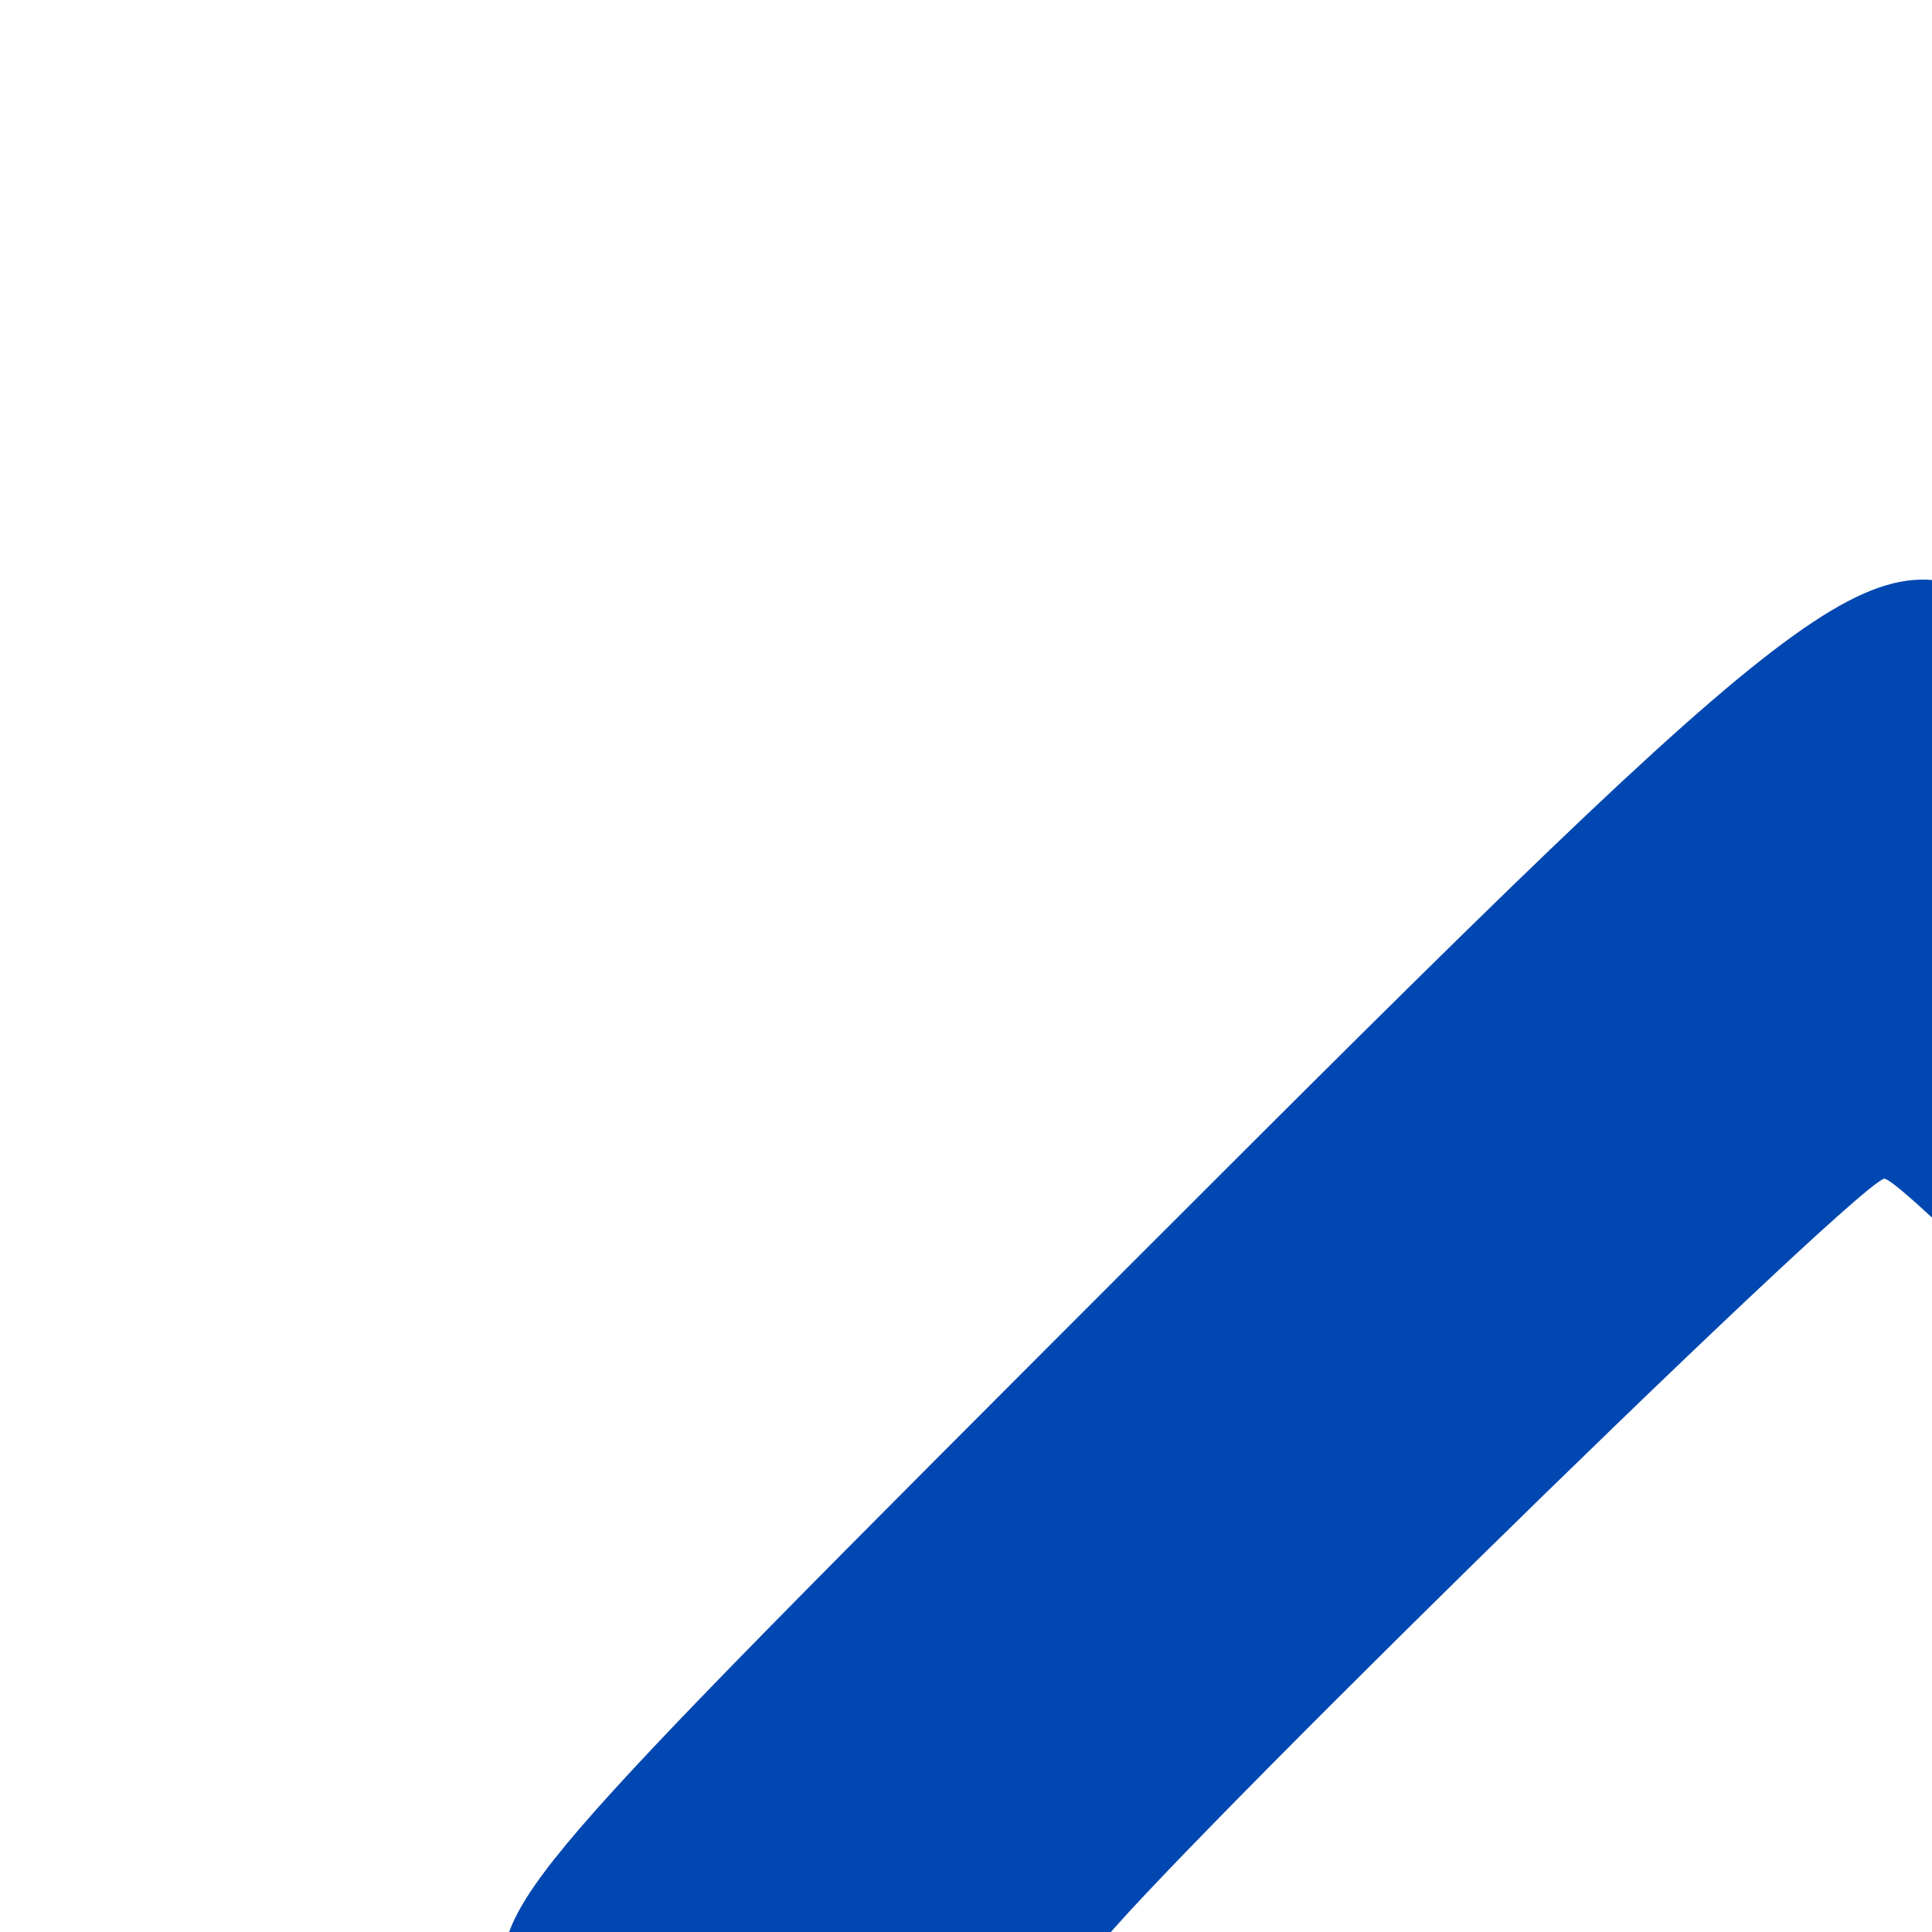
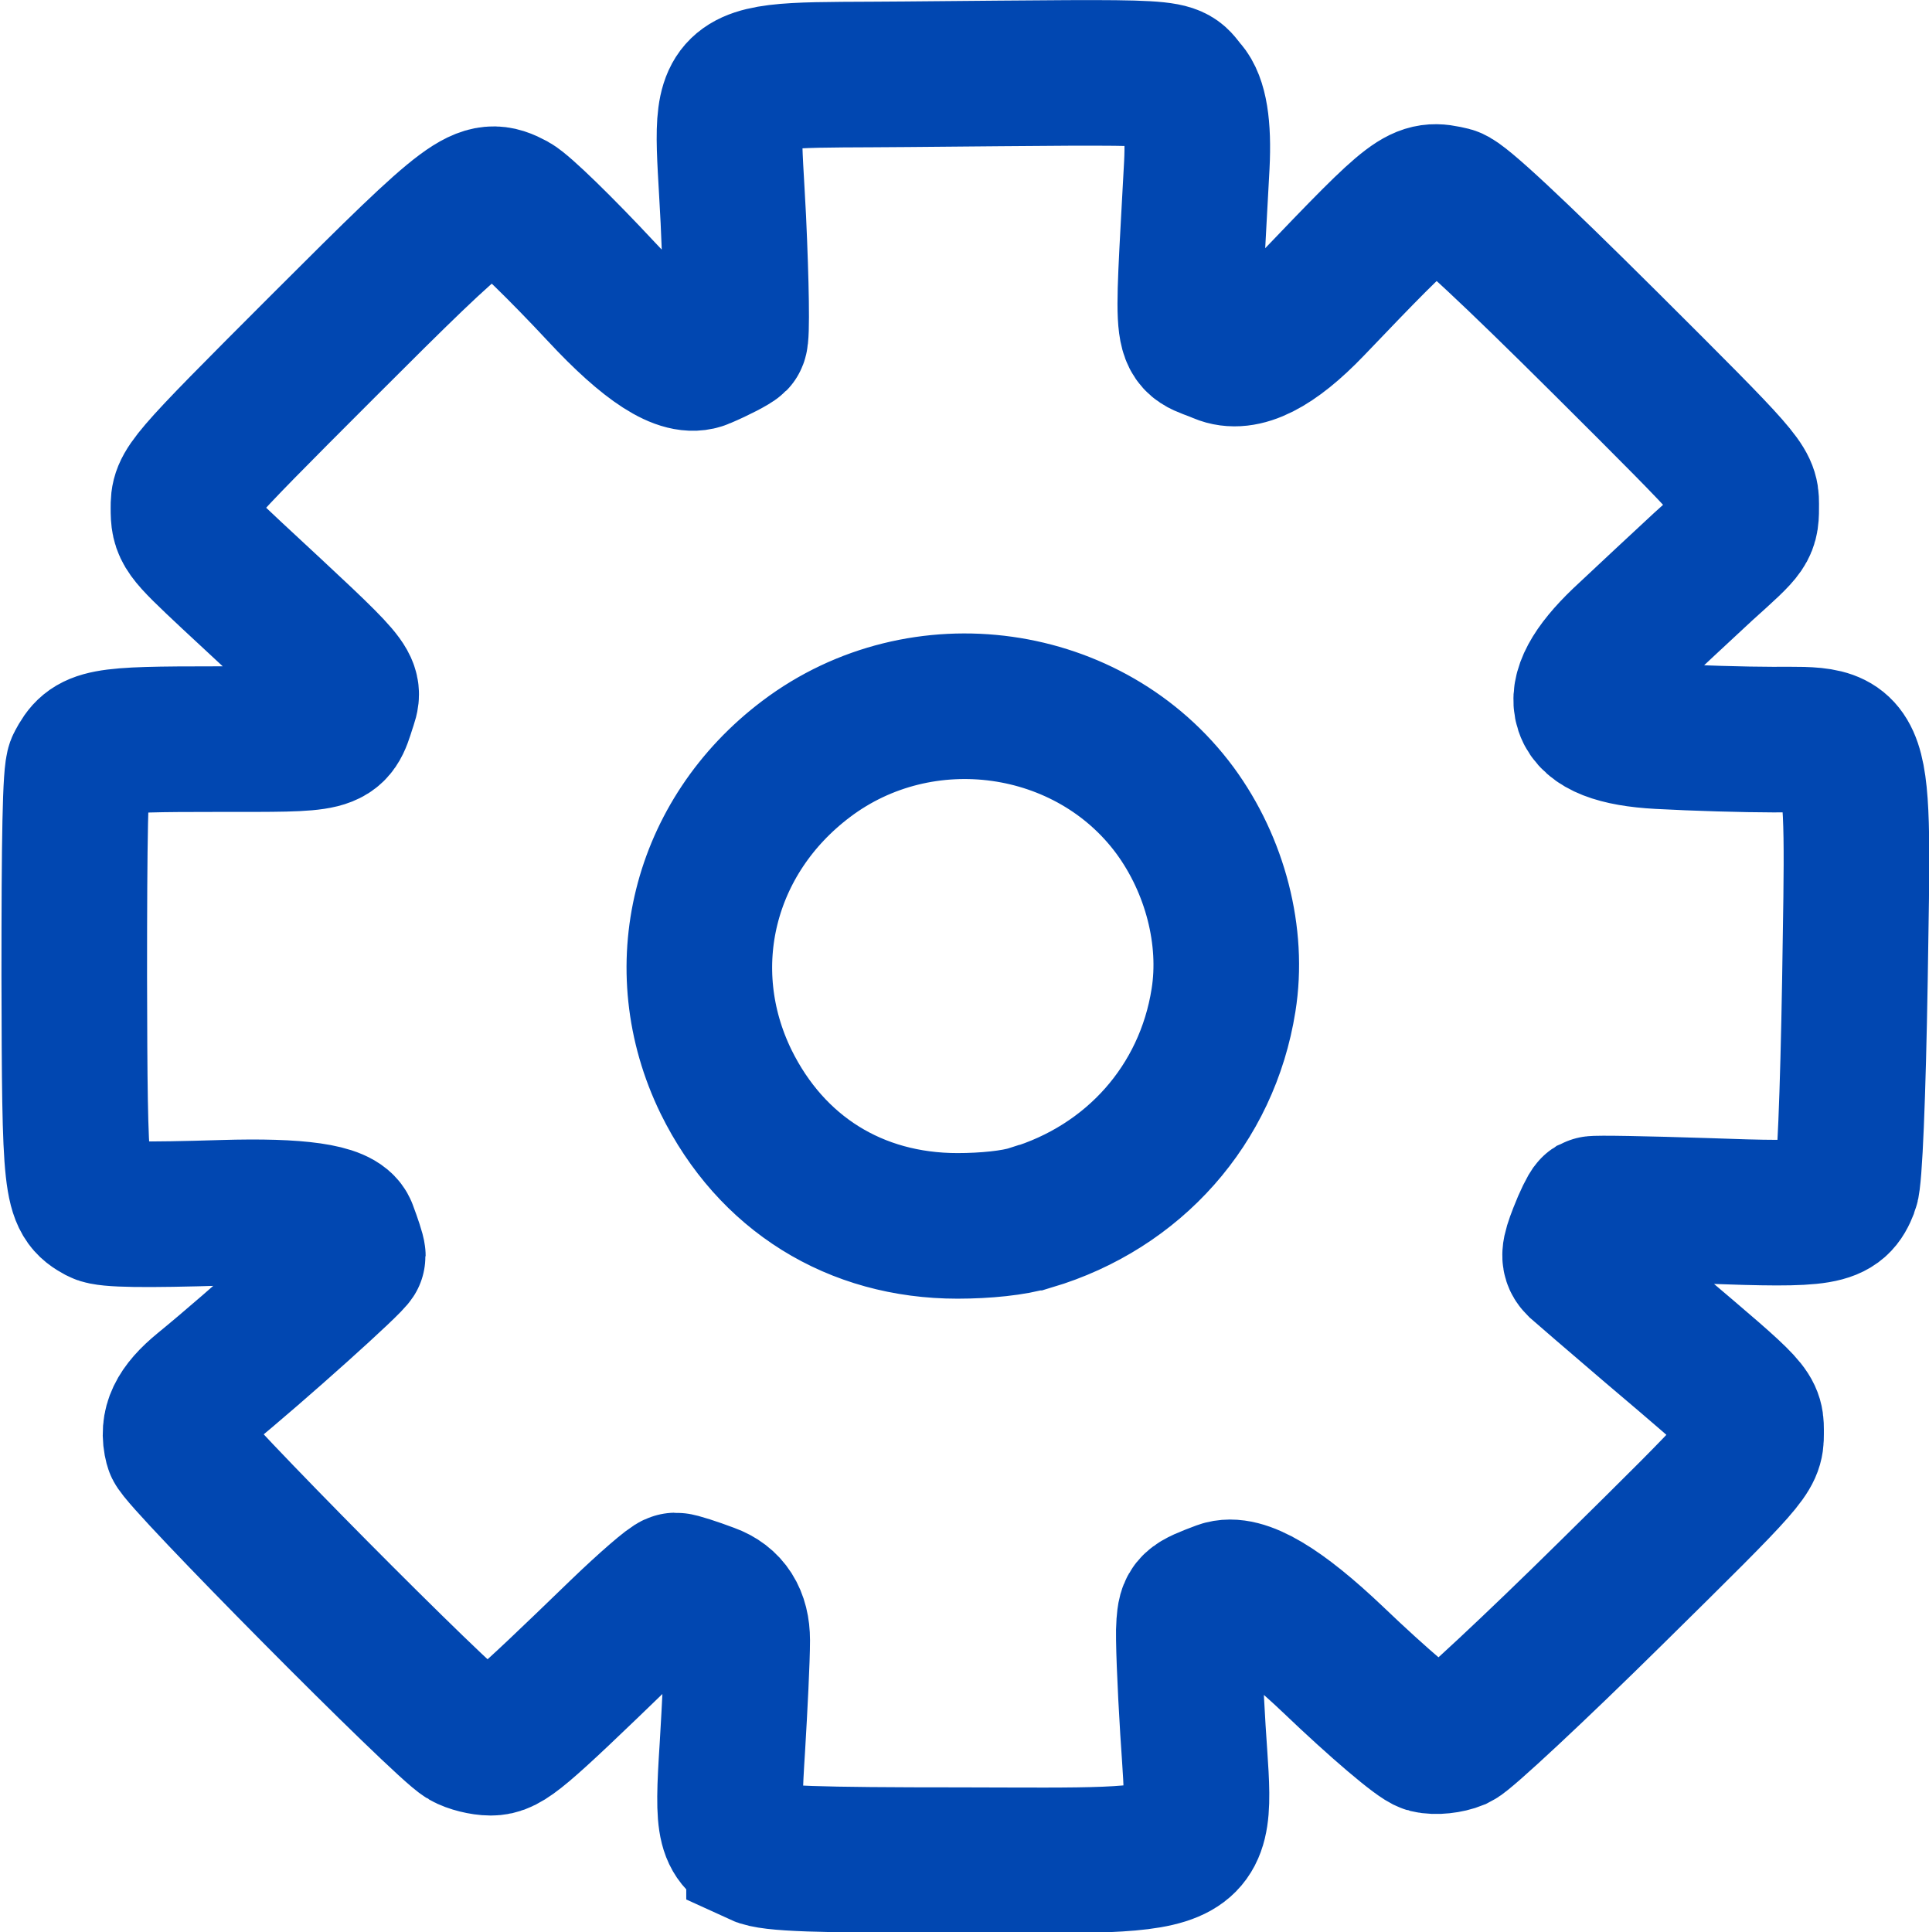
- <svg xmlns="http://www.w3.org/2000/svg" width="3mm" height="3mm" viewBox="0 0 22 22" version="1.1" id="svg5" xml:space="preserve">
-   <defs id="defs2" />
-   <g id="layer1" style="display:inline" transform="translate(-54.7213,-76.50909)">
-     <path style="display:inline;fill:#0147b1;fill-opacity:1;stroke-width:0.265" d="m 90.542,169.394 c -1.563,-0.68 -1.681,-1.135 -1.403,-5.437 0.136,-2.109 0.25,-4.629 0.253,-5.601 0.006,-1.767 0.006,-1.767 -1.459,-2.315 -0.806,-0.301 -1.596,-0.548 -1.757,-0.548 -0.16,0 -1.436,1.104 -2.834,2.453 -5.48,5.286 -6.031,5.75 -6.819,5.74 -0.413,-0.005 -1.011,-0.154 -1.33,-0.332 -1.059,-0.589 -14.902,-14.531 -15.063,-15.171 -0.269,-1.07 0.121,-1.889 1.393,-2.932 2.753,-2.257 7.767,-6.761 7.767,-6.978 0,-0.128 -0.198,-0.728 -0.441,-1.334 -0.441,-1.101 -0.441,-1.101 -6.334,-0.913 -4.109,0.131 -6.057,0.1 -6.436,-0.103 -1.274,-0.682 -1.32,-1.098 -1.354,-12.258 -0.022,-7.104 0.061,-10.633 0.257,-10.999 0.687,-1.283 1.091,-1.36 7.19,-1.36 6.275,0 6.02,0.066 6.589,-1.697 0.374,-1.161 0.605,-0.889 -5.821,-6.871 -2.436,-2.268 -2.514,-2.376 -2.514,-3.499 0,-1.159 0,-1.159 7.275,-8.438 7.901,-7.905 8.326,-8.22 9.909,-7.366 0.495,0.267 2.585,2.296 4.645,4.508 3.746,4.022 3.746,4.022 5.246,3.359 0.825,-0.364 1.598,-0.761 1.718,-0.88 0.12,-0.12 0.085,-2.941 -0.078,-6.27 -0.399,-8.151 -1.195,-7.486 9.058,-7.574 14.864,-0.127 13.615,-0.198 14.528,0.825 0.796,0.891 0.796,0.891 0.639,3.903 -0.52,10.01 -0.667,8.876 1.257,9.712 1.72,0.747 1.72,0.747 4.714,-2.381 5.558,-5.809 5.695,-5.913 7.301,-5.523 0.475,0.115 3.28,2.725 8.07,7.508 7.166,7.156 7.342,7.357 7.338,8.385 -0.005,1.281 0.041,1.213 -2.245,3.294 -1.019,0.927 -2.884,2.674 -4.145,3.882 -2.293,2.196 -2.293,2.196 -1.88,3.488 0.413,1.292 0.413,1.292 3.748,1.462 1.834,0.094 4.504,0.171 5.932,0.171 4.659,0.002 4.495,-0.478 4.278,12.532 -0.101,6.059 -0.281,10.387 -0.45,10.831 -0.521,1.369 -1.084,1.464 -7.351,1.237 -3.129,-0.114 -5.76,-0.162 -5.848,-0.108 -0.088,0.054 -0.37,0.649 -0.627,1.323 -0.395,1.033 -0.411,1.277 -0.105,1.559 0.199,0.184 1.91,1.652 3.802,3.263 5.34,4.547 5.159,4.35 5.159,5.596 0,1.072 -0.098,1.184 -7.295,8.291 -4.012,3.962 -7.646,7.354 -8.076,7.538 -0.436,0.186 -1.093,0.256 -1.486,0.157 -0.397,-0.1 -2.55,-1.938 -4.936,-4.215 -4.231,-4.039 -4.231,-4.039 -5.837,-3.439 -1.548,0.577 -1.609,0.636 -1.691,1.613 -0.047,0.557 0.039,3.029 0.191,5.492 0.444,7.191 1.121,6.81 -12.053,6.796 -7.693,-0.008 -9.927,-0.087 -10.59,-0.376 z m 17.002,-6.692 c -0.078,-0.982 -0.206,-3.155 -0.285,-4.829 -0.133,-2.832 -0.101,-3.116 0.465,-4.101 0.577,-1.004 0.805,-1.132 4.436,-2.496 3.999,-1.502 5.386,-1.721 6.656,-1.052 0.389,0.205 2.205,1.782 4.034,3.504 1.83,1.722 3.431,3.091 3.558,3.043 0.43,-0.163 9.041,-8.514 8.968,-8.696 -0.04,-0.099 -1.74,-1.636 -3.777,-3.415 -2.037,-1.779 -3.861,-3.53 -4.052,-3.891 -0.453,-0.855 -0.309,-1.442 1.438,-5.839 1.805,-4.545 2.411,-5.228 4.434,-5.007 0.746,0.082 3.082,0.183 5.192,0.225 3.836,0.077 3.836,0.077 3.907,-6.604 0.071,-6.681 0.071,-6.681 -4.663,-6.681 -2.604,0 -5.104,-0.074 -5.557,-0.165 -1.406,-0.281 -1.943,-1.144 -3.407,-5.468 -1.165,-3.441 -1.344,-4.215 -1.121,-4.853 0.153,-0.439 1.821,-2.195 3.959,-4.168 2.167,-2 3.62,-3.531 3.514,-3.704 -0.297,-0.484 -8.855,-8.761 -9.059,-8.761 -0.103,0 -1.708,1.607 -3.565,3.572 -3.59,3.797 -4.1,4.209 -5.227,4.224 -1.083,0.014 -8.699,-3.351 -9.444,-4.173 -0.634,-0.7 -0.634,-0.7 -0.484,-6.196 0.15,-5.496 0.15,-5.496 -6.163,-5.496 -3.472,0 -6.367,0.089 -6.433,0.198 -0.066,0.109 -0.027,2.52 0.086,5.358 0.26,6.524 0.368,6.275 -3.449,7.955 -1.521,0.67 -3.55,1.531 -4.508,1.914 -2.629,1.05 -2.905,0.913 -7.113,-3.53 -1.935,-2.043 -3.605,-3.68 -3.712,-3.638 -0.467,0.185 -8.997,8.563 -8.997,8.837 0,0.168 1.339,1.54 2.977,3.048 4.597,4.236 4.696,4.344 4.696,5.104 0,0.382 -0.595,2.448 -1.322,4.591 -1.865,5.496 -1.461,5.225 -8.066,5.427 -2.883,0.088 -5.316,0.256 -5.406,0.373 -0.09,0.117 -0.123,3.1 -0.072,6.629 0.092,6.416 0.092,6.416 2.651,6.393 1.407,-0.013 3.571,-0.102 4.808,-0.198 1.237,-0.097 2.512,-0.138 2.833,-0.092 0.979,0.139 1.676,1.143 2.896,4.167 1.542,3.823 2.006,5.466 1.789,6.331 -0.118,0.469 -1.469,1.841 -3.98,4.042 -2.091,1.833 -3.802,3.47 -3.802,3.637 0,0.167 0.685,0.944 1.521,1.727 0.837,0.783 2.84,2.71 4.452,4.284 2.931,2.861 2.931,2.861 6.264,-0.325 3.352,-3.204 4.515,-3.97 6.029,-3.97 0.828,0 6.972,2.073 8.185,2.761 1.385,0.786 1.629,1.761 1.461,5.838 -0.084,2.037 -0.214,4.21 -0.29,4.829 -0.138,1.124 -0.138,1.124 6.377,1.124 6.515,0 6.515,0 6.372,-1.786 z M 97.246,141.568 c -10.447,-2.241 -16.909,-12.331 -14.455,-22.57 1.675,-6.989 7.061,-12.36 14.08,-14.043 11.49,-2.755 22.59,5.431 23.152,17.073 0.17,3.509 -0.375,6.114 -1.962,9.388 -1.031,2.126 -1.57,2.86 -3.499,4.763 -2.517,2.483 -4.359,3.687 -7.086,4.634 -3.485,1.209 -6.931,1.464 -10.231,0.756 z m 7.515,-5.287 c 5.345,-1.585 9.168,-5.912 10.038,-11.363 0.529,-3.312 -0.423,-7.036 -2.532,-9.901 -4.422,-6.007 -13.228,-7.237 -19.25,-2.69 -5.383,4.066 -7.078,10.911 -4.169,16.839 2.344,4.777 6.739,7.519 12.077,7.534 1.454,0.004 2.966,-0.161 3.836,-0.419 z" id="path2949" />
+ <svg xmlns="http://www.w3.org/2000/svg" id="Ebene_2" data-name="Ebene 2" viewBox="0 0 39.74 39.81">
+   <defs>
+     <style>
+       .cls-1 {
+         fill: none;
+         stroke: #0147b1;
+         stroke-miterlimit: 10;
+         stroke-width: 3px;
+       }
+     </style>
+   </defs>
+   <g id="Ebene_1-2" data-name="Ebene 1">
+     <g id="layer1">
+       <path id="path2949" class="cls-1" d="m15.64,38.16c-.62-.27-.66-.45-.55-2.15.05-.83.1-1.83.1-2.21q0-.7-.58-.91c-.32-.12-.63-.22-.69-.22s-.57.44-1.12.97c-2.16,2.09-2.38,2.27-2.69,2.27-.16,0-.4-.06-.52-.13-.42-.23-5.88-5.74-5.94-5.99-.11-.42.05-.75.55-1.16,1.09-.89,3.07-2.67,3.07-2.75,0-.05-.08-.29-.17-.53q-.17-.43-2.5-.36c-1.62.05-2.39.04-2.54-.04-.5-.27-.52-.43-.53-4.84,0-2.8.02-4.2.1-4.34.27-.51.43-.54,2.84-.54s2.38.03,2.6-.67c.15-.46.24-.35-2.3-2.71-.96-.9-.99-.94-.99-1.38s0-.46,2.87-3.33c3.12-3.12,3.29-3.24,3.91-2.91.2.11,1.02.91,1.83,1.78q1.48,1.59,2.07,1.33c.33-.14.63-.3.68-.35s.03-1.16-.03-2.47c-.16-3.22-.47-2.95,3.57-2.99,5.87-.05,5.37-.08,5.73.33q.31.35.25,1.54c-.21,3.95-.26,3.5.5,3.83q.68.29,1.86-.94c2.19-2.29,2.25-2.33,2.88-2.18.19.05,1.29,1.08,3.18,2.96,2.83,2.82,2.9,2.9,2.9,3.31,0,.51.02.48-.89,1.3-.4.37-1.14,1.06-1.64,1.53q-.91.87-.74,1.38t1.48.58c.72.04,1.78.07,2.34.07,1.84,0,1.77-.19,1.69,4.95-.04,2.39-.11,4.1-.18,4.27-.21.54-.43.58-2.9.49-1.23-.04-2.27-.06-2.31-.04-.03.02-.15.26-.25.52-.16.41-.16.5-.04.62.08.07.75.65,1.5,1.29,2.11,1.79,2.04,1.72,2.04,2.21,0,.42-.04.47-2.88,3.27-1.58,1.56-3.02,2.9-3.19,2.98-.17.07-.43.1-.59.06-.16-.04-1.01-.76-1.95-1.66q-1.67-1.59-2.3-1.36c-.61.23-.64.25-.67.64-.02.22.02,1.2.08,2.17.18,2.84.44,2.69-4.76,2.68-3.04,0-3.92-.03-4.18-.15Zm5.61-13.07c2.11-.63,3.62-2.33,3.96-4.48.21-1.31-.17-2.78-1-3.91-1.75-2.37-5.22-2.86-7.6-1.06-2.12,1.6-2.79,4.31-1.65,6.65.93,1.89,2.66,2.97,4.77,2.97.57,0,1.17-.06,1.51-.17Z" />
+     </g>
  </g>
</svg>
